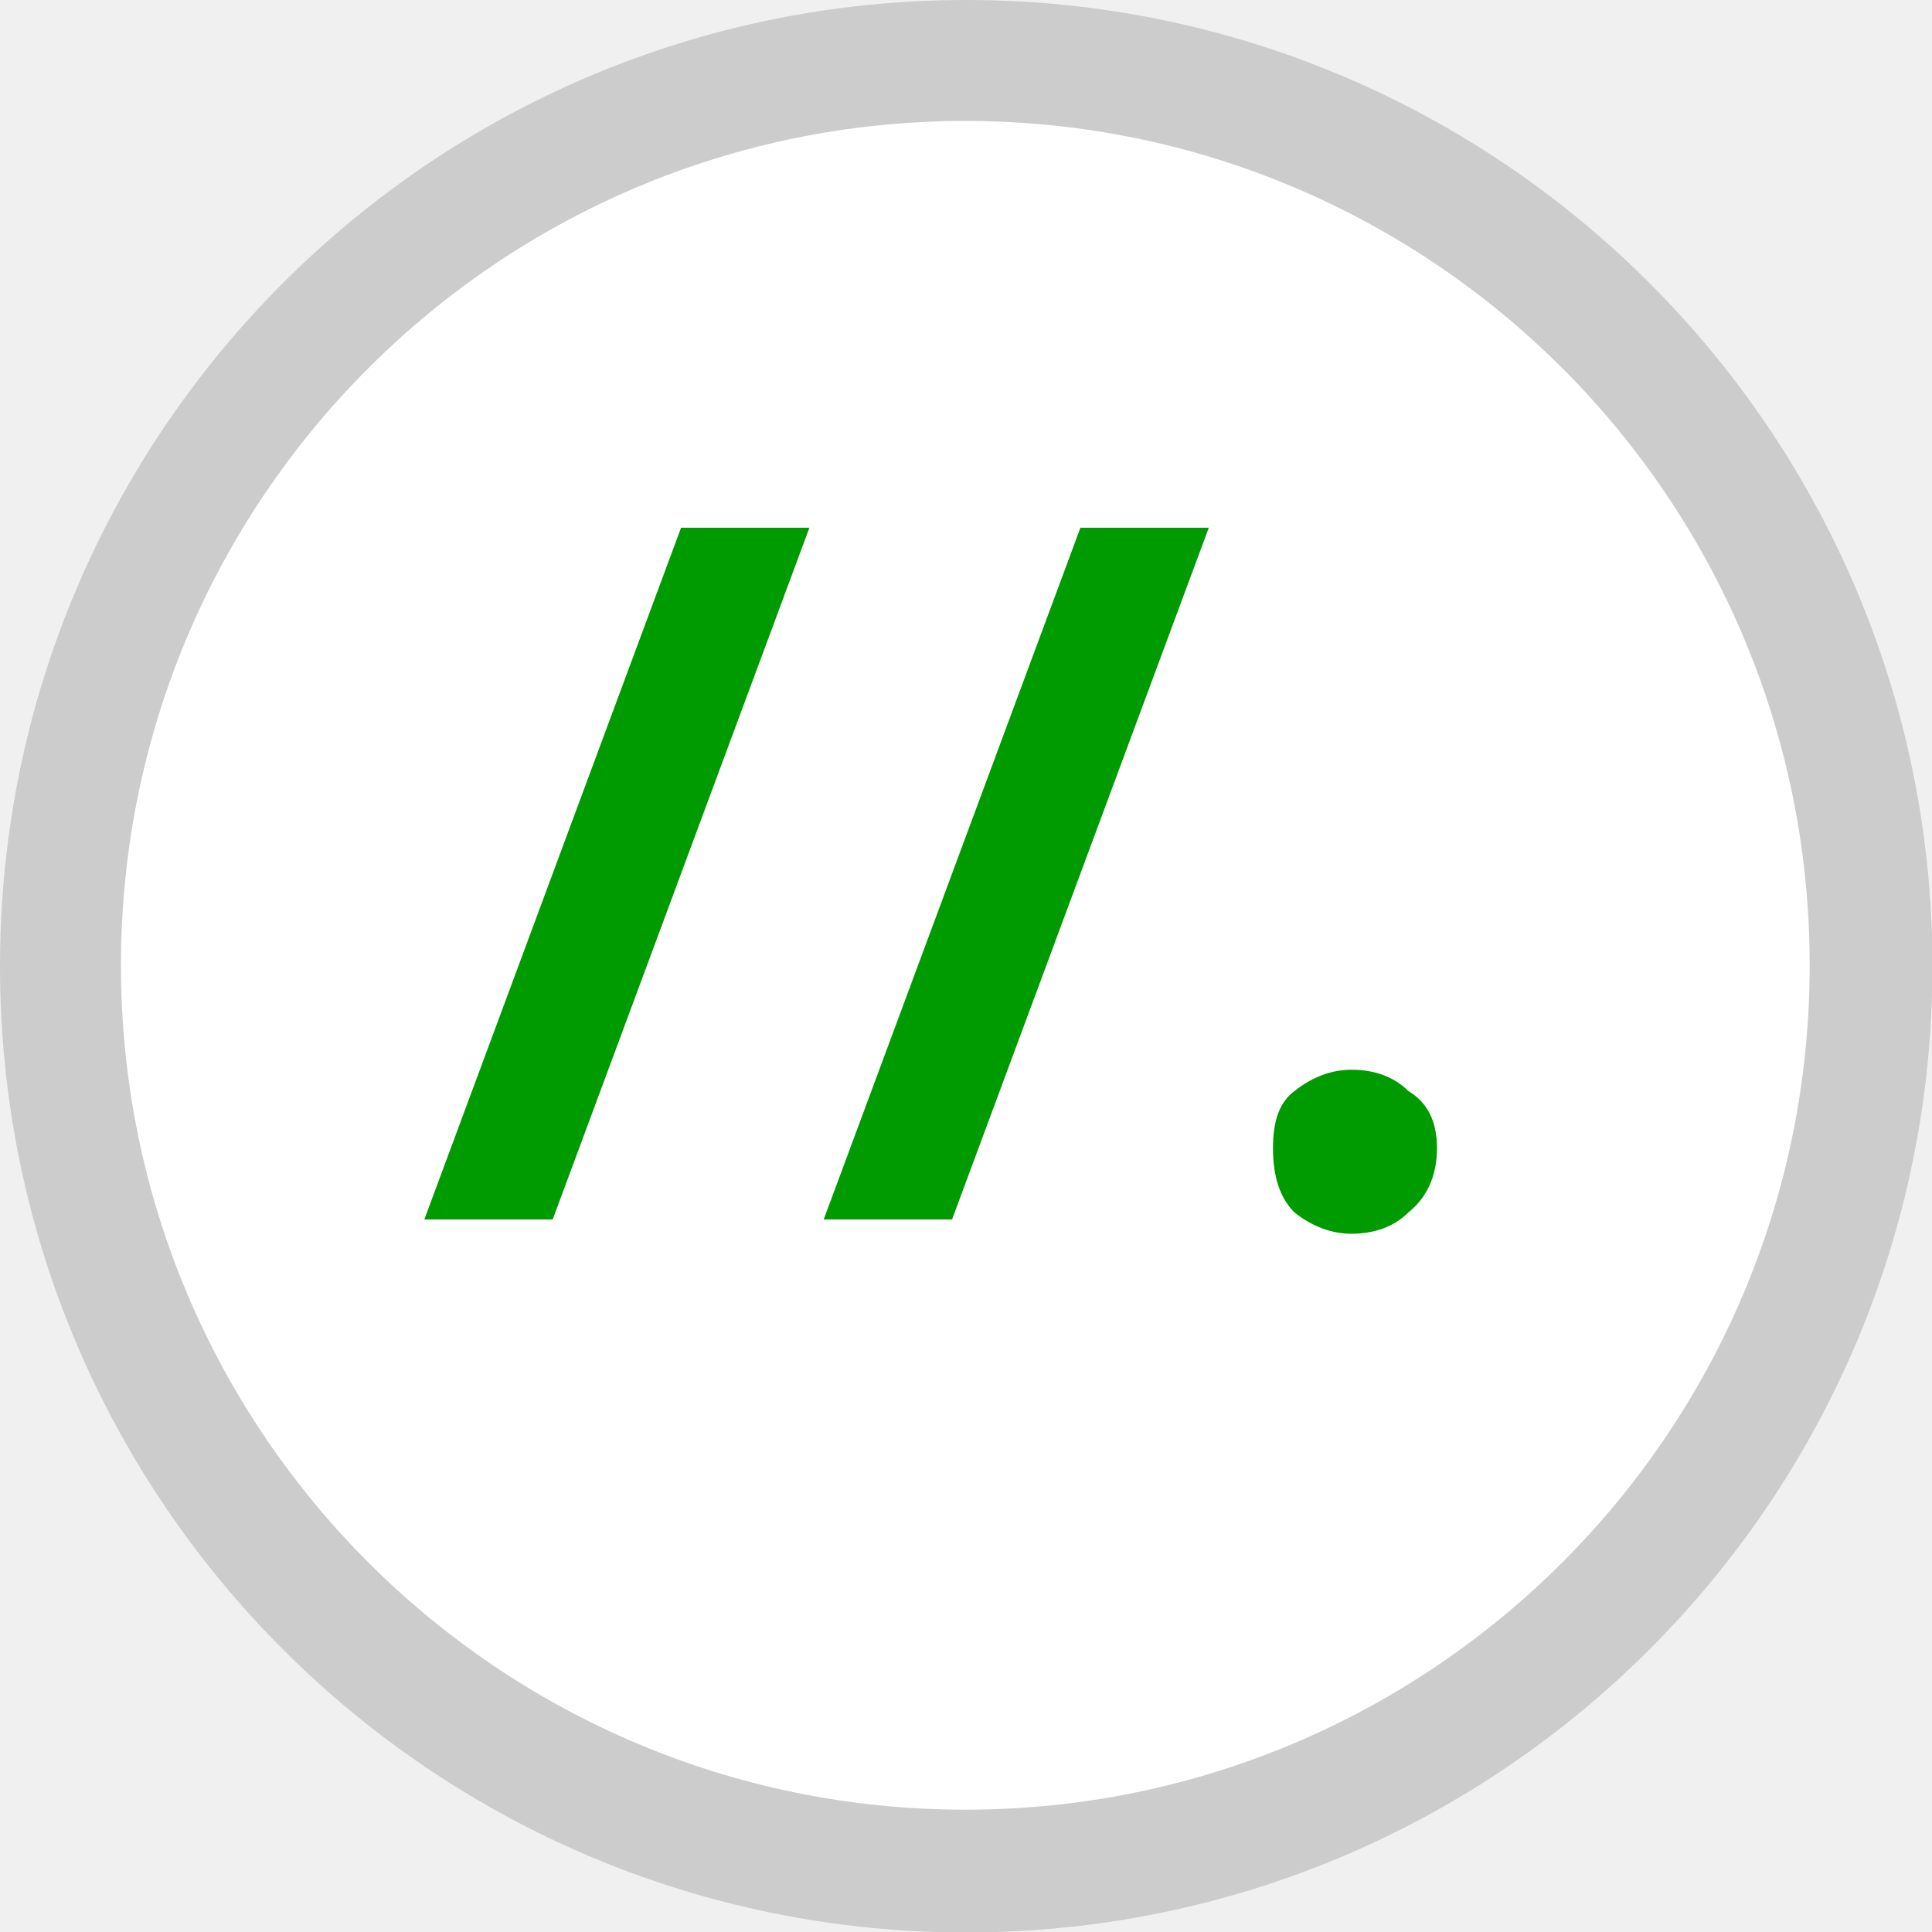
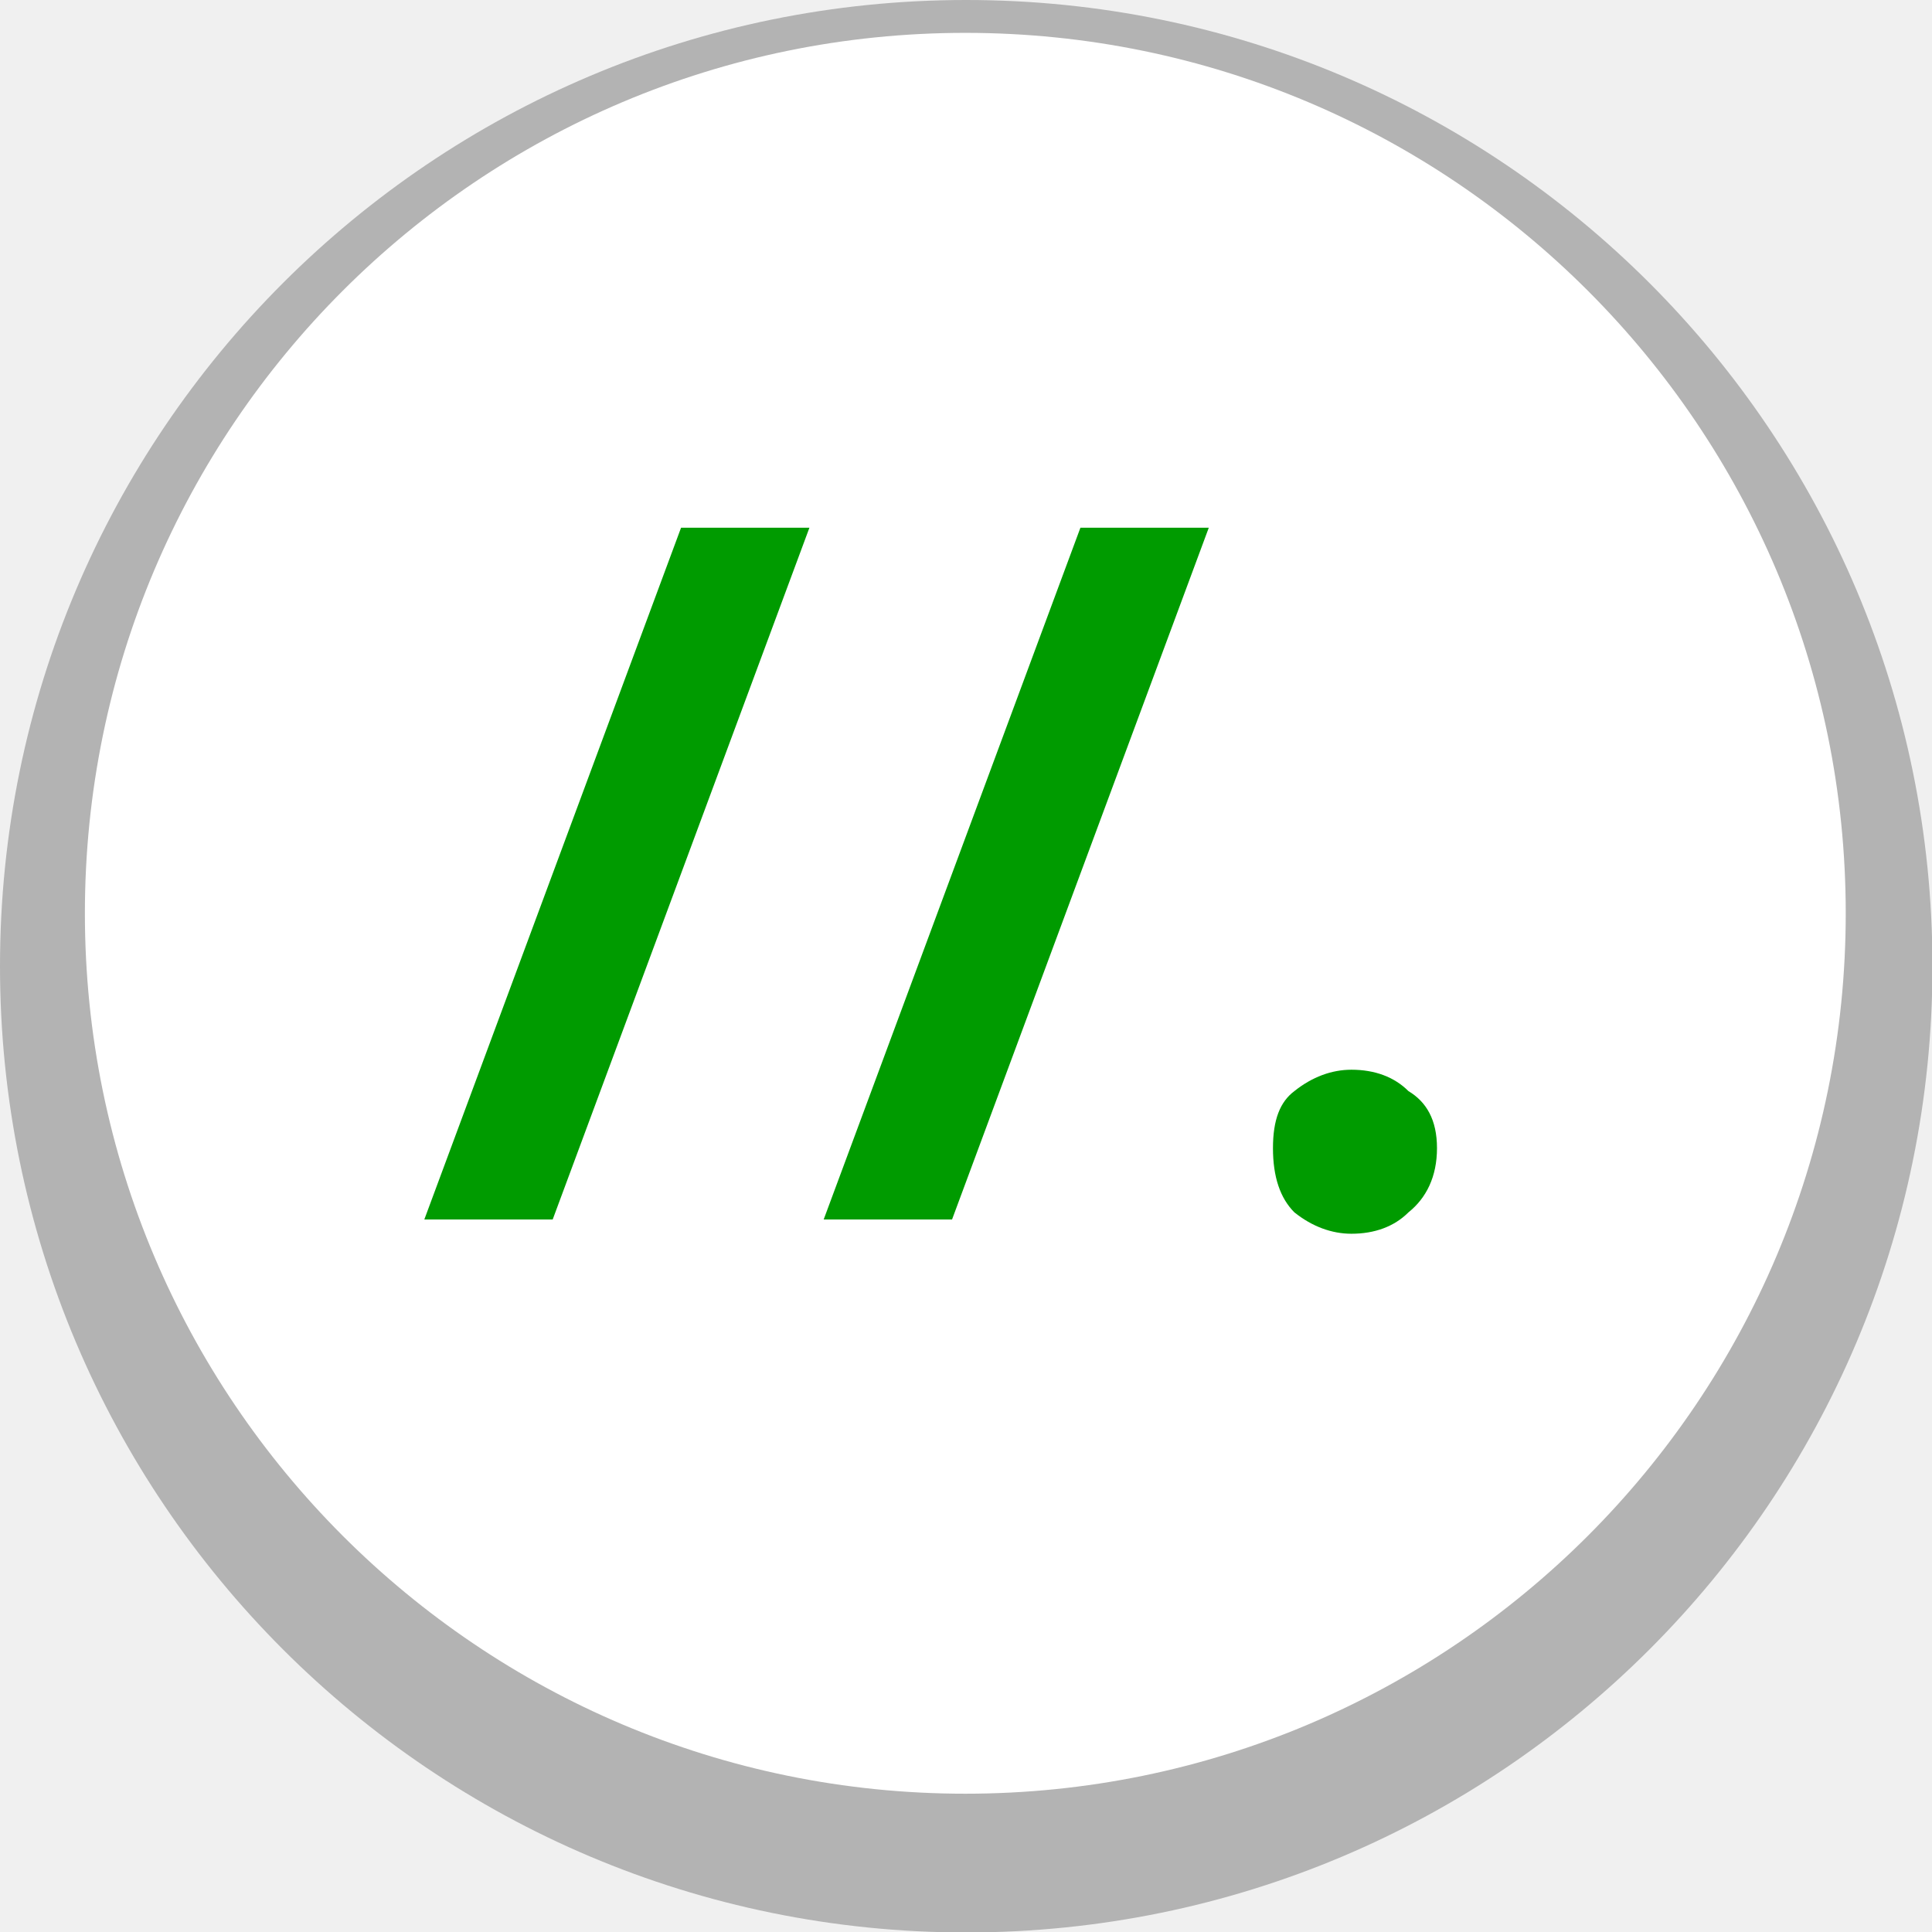
<svg xmlns="http://www.w3.org/2000/svg" width="16" height="16" viewBox="0 0 4.233 4.233" version="1.1" id="svg5">
  <defs id="defs2" />
  <g id="layer1">
-     <circle style="fill:#cccccc;stroke-width:0.265" id="path17867" cx="2.117" cy="2.117" r="2.117" />
-     <circle style="fill:#ffffff;stroke-width:1.85" id="path17871" r="1.85" cy="2.115" cx="2.115" />
+     <circle style="fill:#b3b3b3;stroke-width:0.265" id="path17867" cx="2.117" cy="2.117" r="2.117" />
+     <circle style="fill:#ffffff;stroke-width:1.929" id="path17871" cy="2.001" cx="2.115" r="1.929" />
    <text xml:space="preserve" style="font-style:normal;font-variant:normal;font-weight:900;font-stretch:normal;font-size:2.117px;line-height:1.25;font-family:'Segoe UI';-inkscape-font-specification:'Segoe UI, Heavy';font-variant-ligatures:normal;font-variant-caps:normal;font-variant-numeric:normal;font-variant-east-asian:normal;letter-spacing:0px;word-spacing:0px;fill:#009b00;fill-opacity:1;stroke:none;stroke-width:0.265" x="0.916" y="2.67" id="text2120">
      <tspan id="tspan2118" style="font-style:normal;font-variant:normal;font-weight:900;font-stretch:normal;font-size:2.117px;font-family:'Segoe UI';-inkscape-font-specification:'Segoe UI, Heavy';font-variant-ligatures:normal;font-variant-caps:normal;font-variant-numeric:normal;font-variant-east-asian:normal;fill:#009b00;fill-opacity:1;stroke-width:0.265" x="0.916" y="2.67">//.</tspan>
    </text>
  </g>
</svg>
